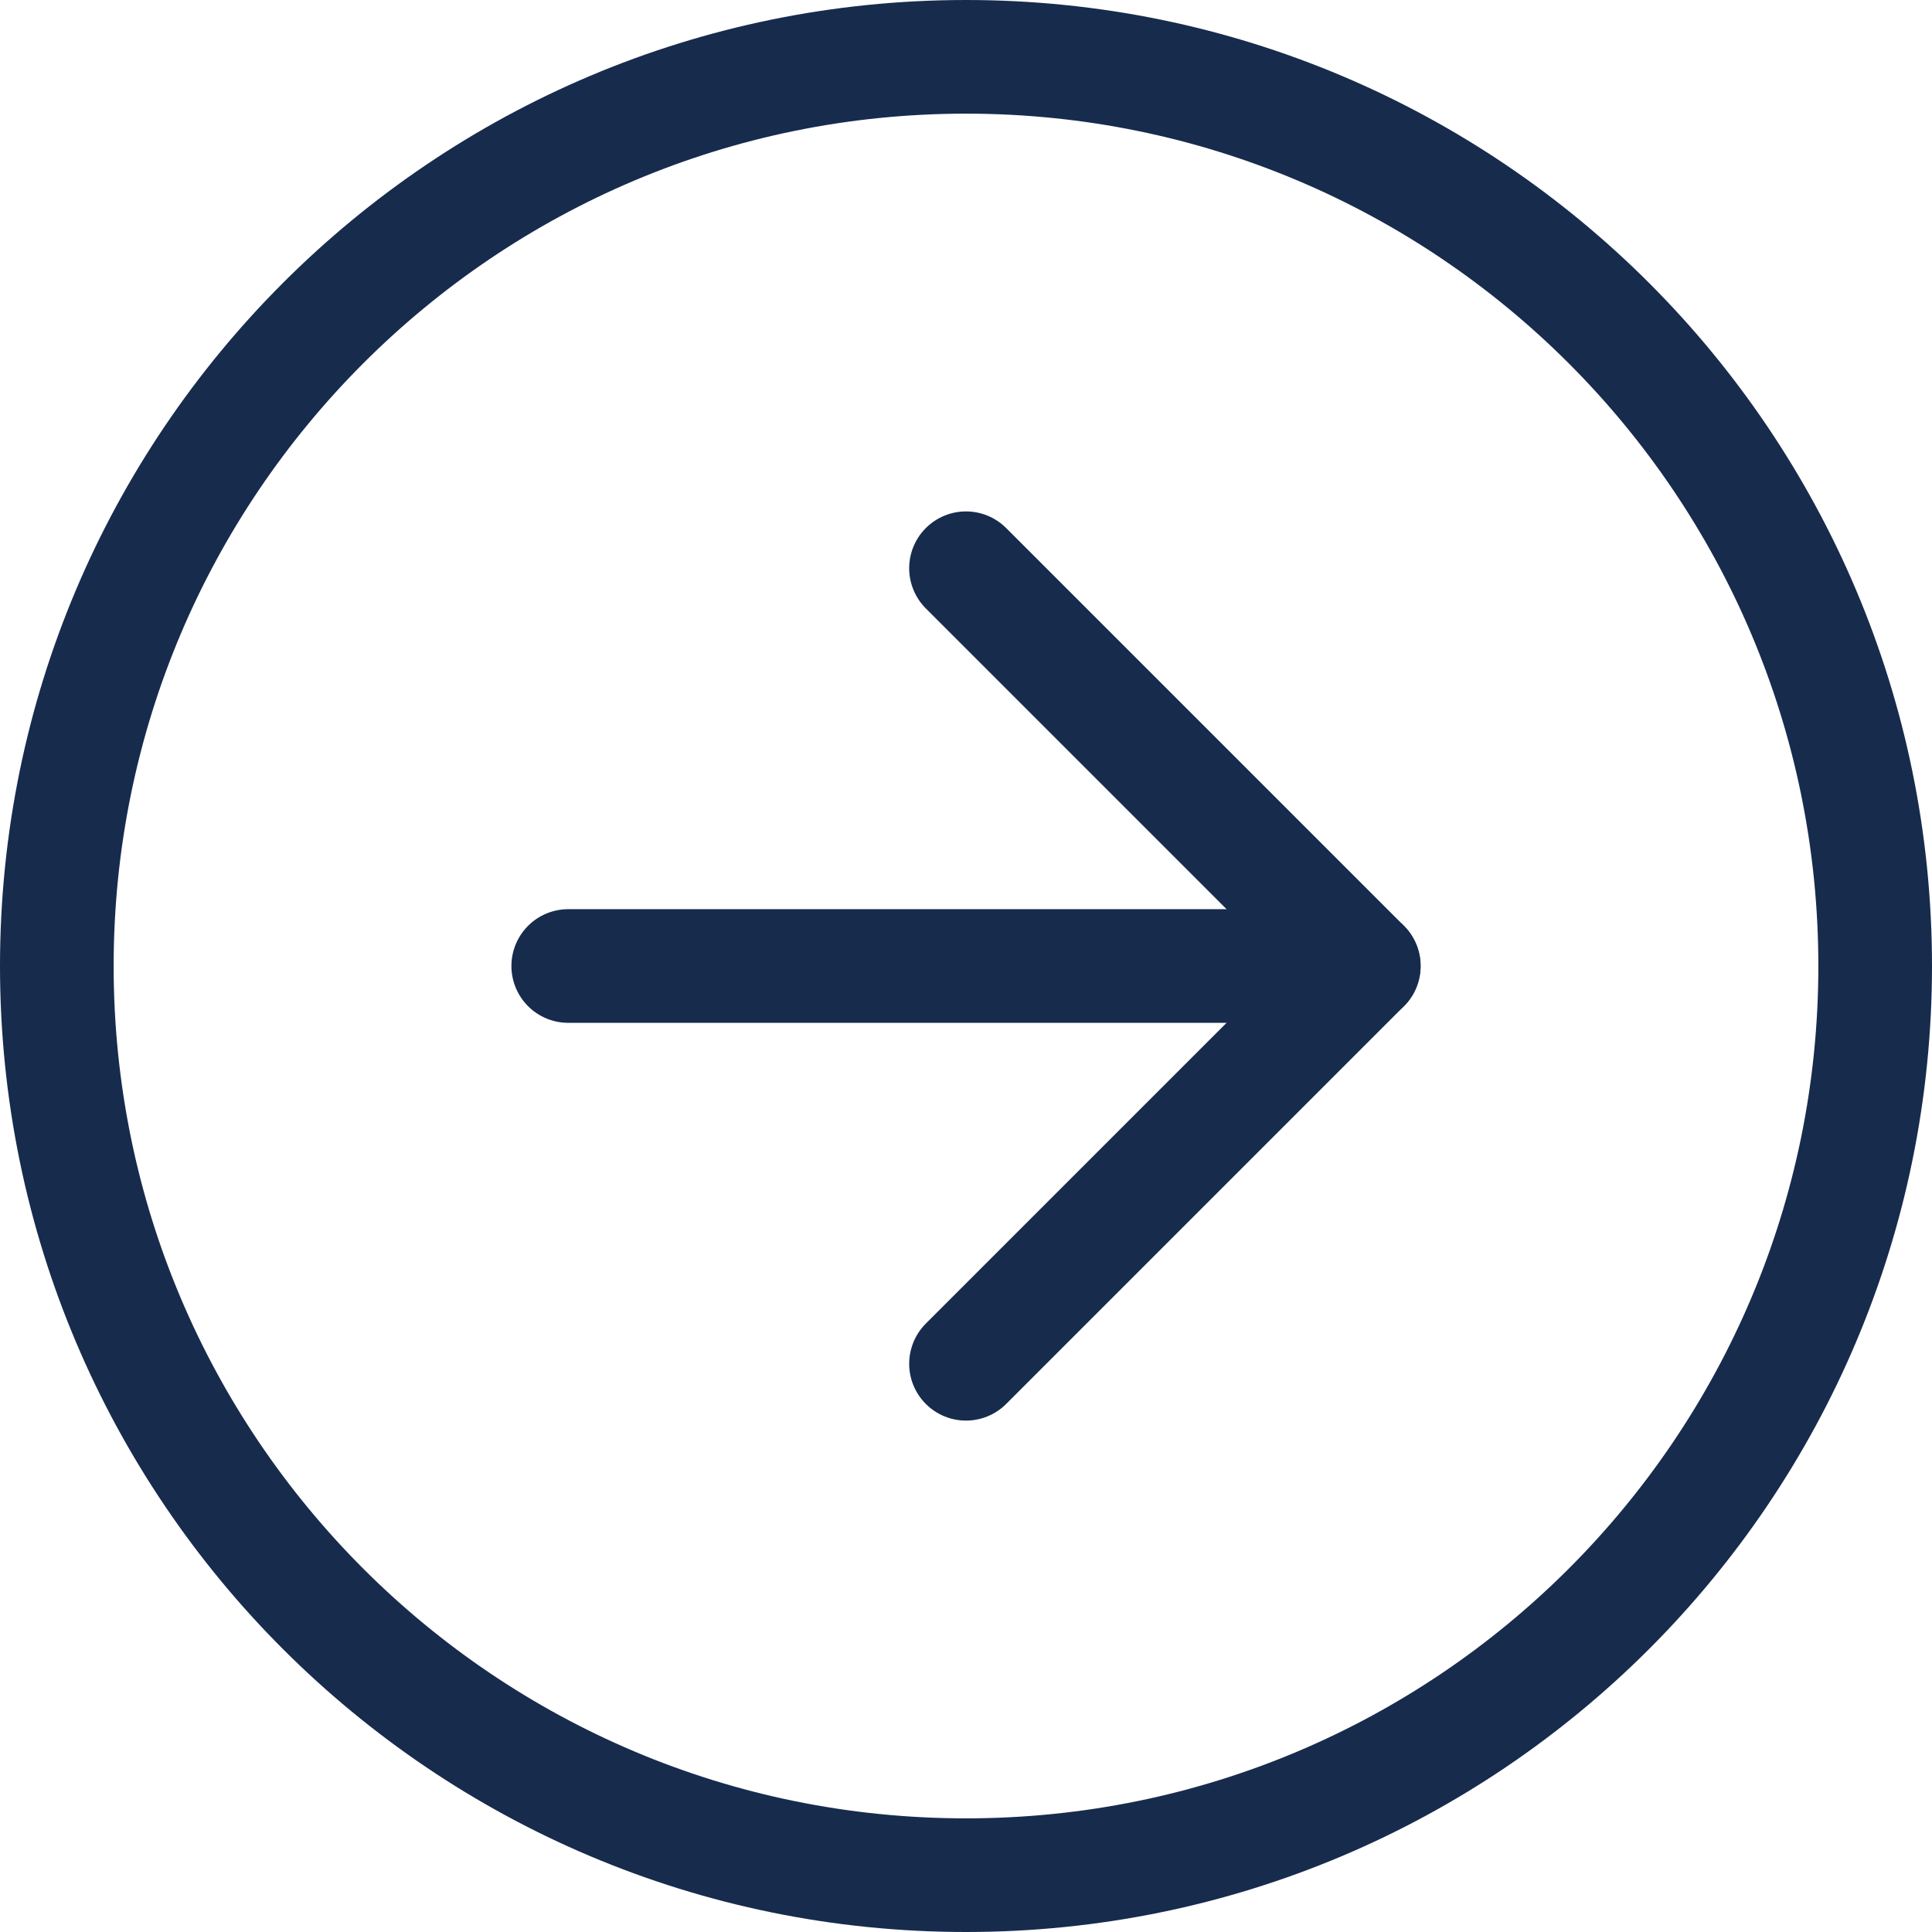
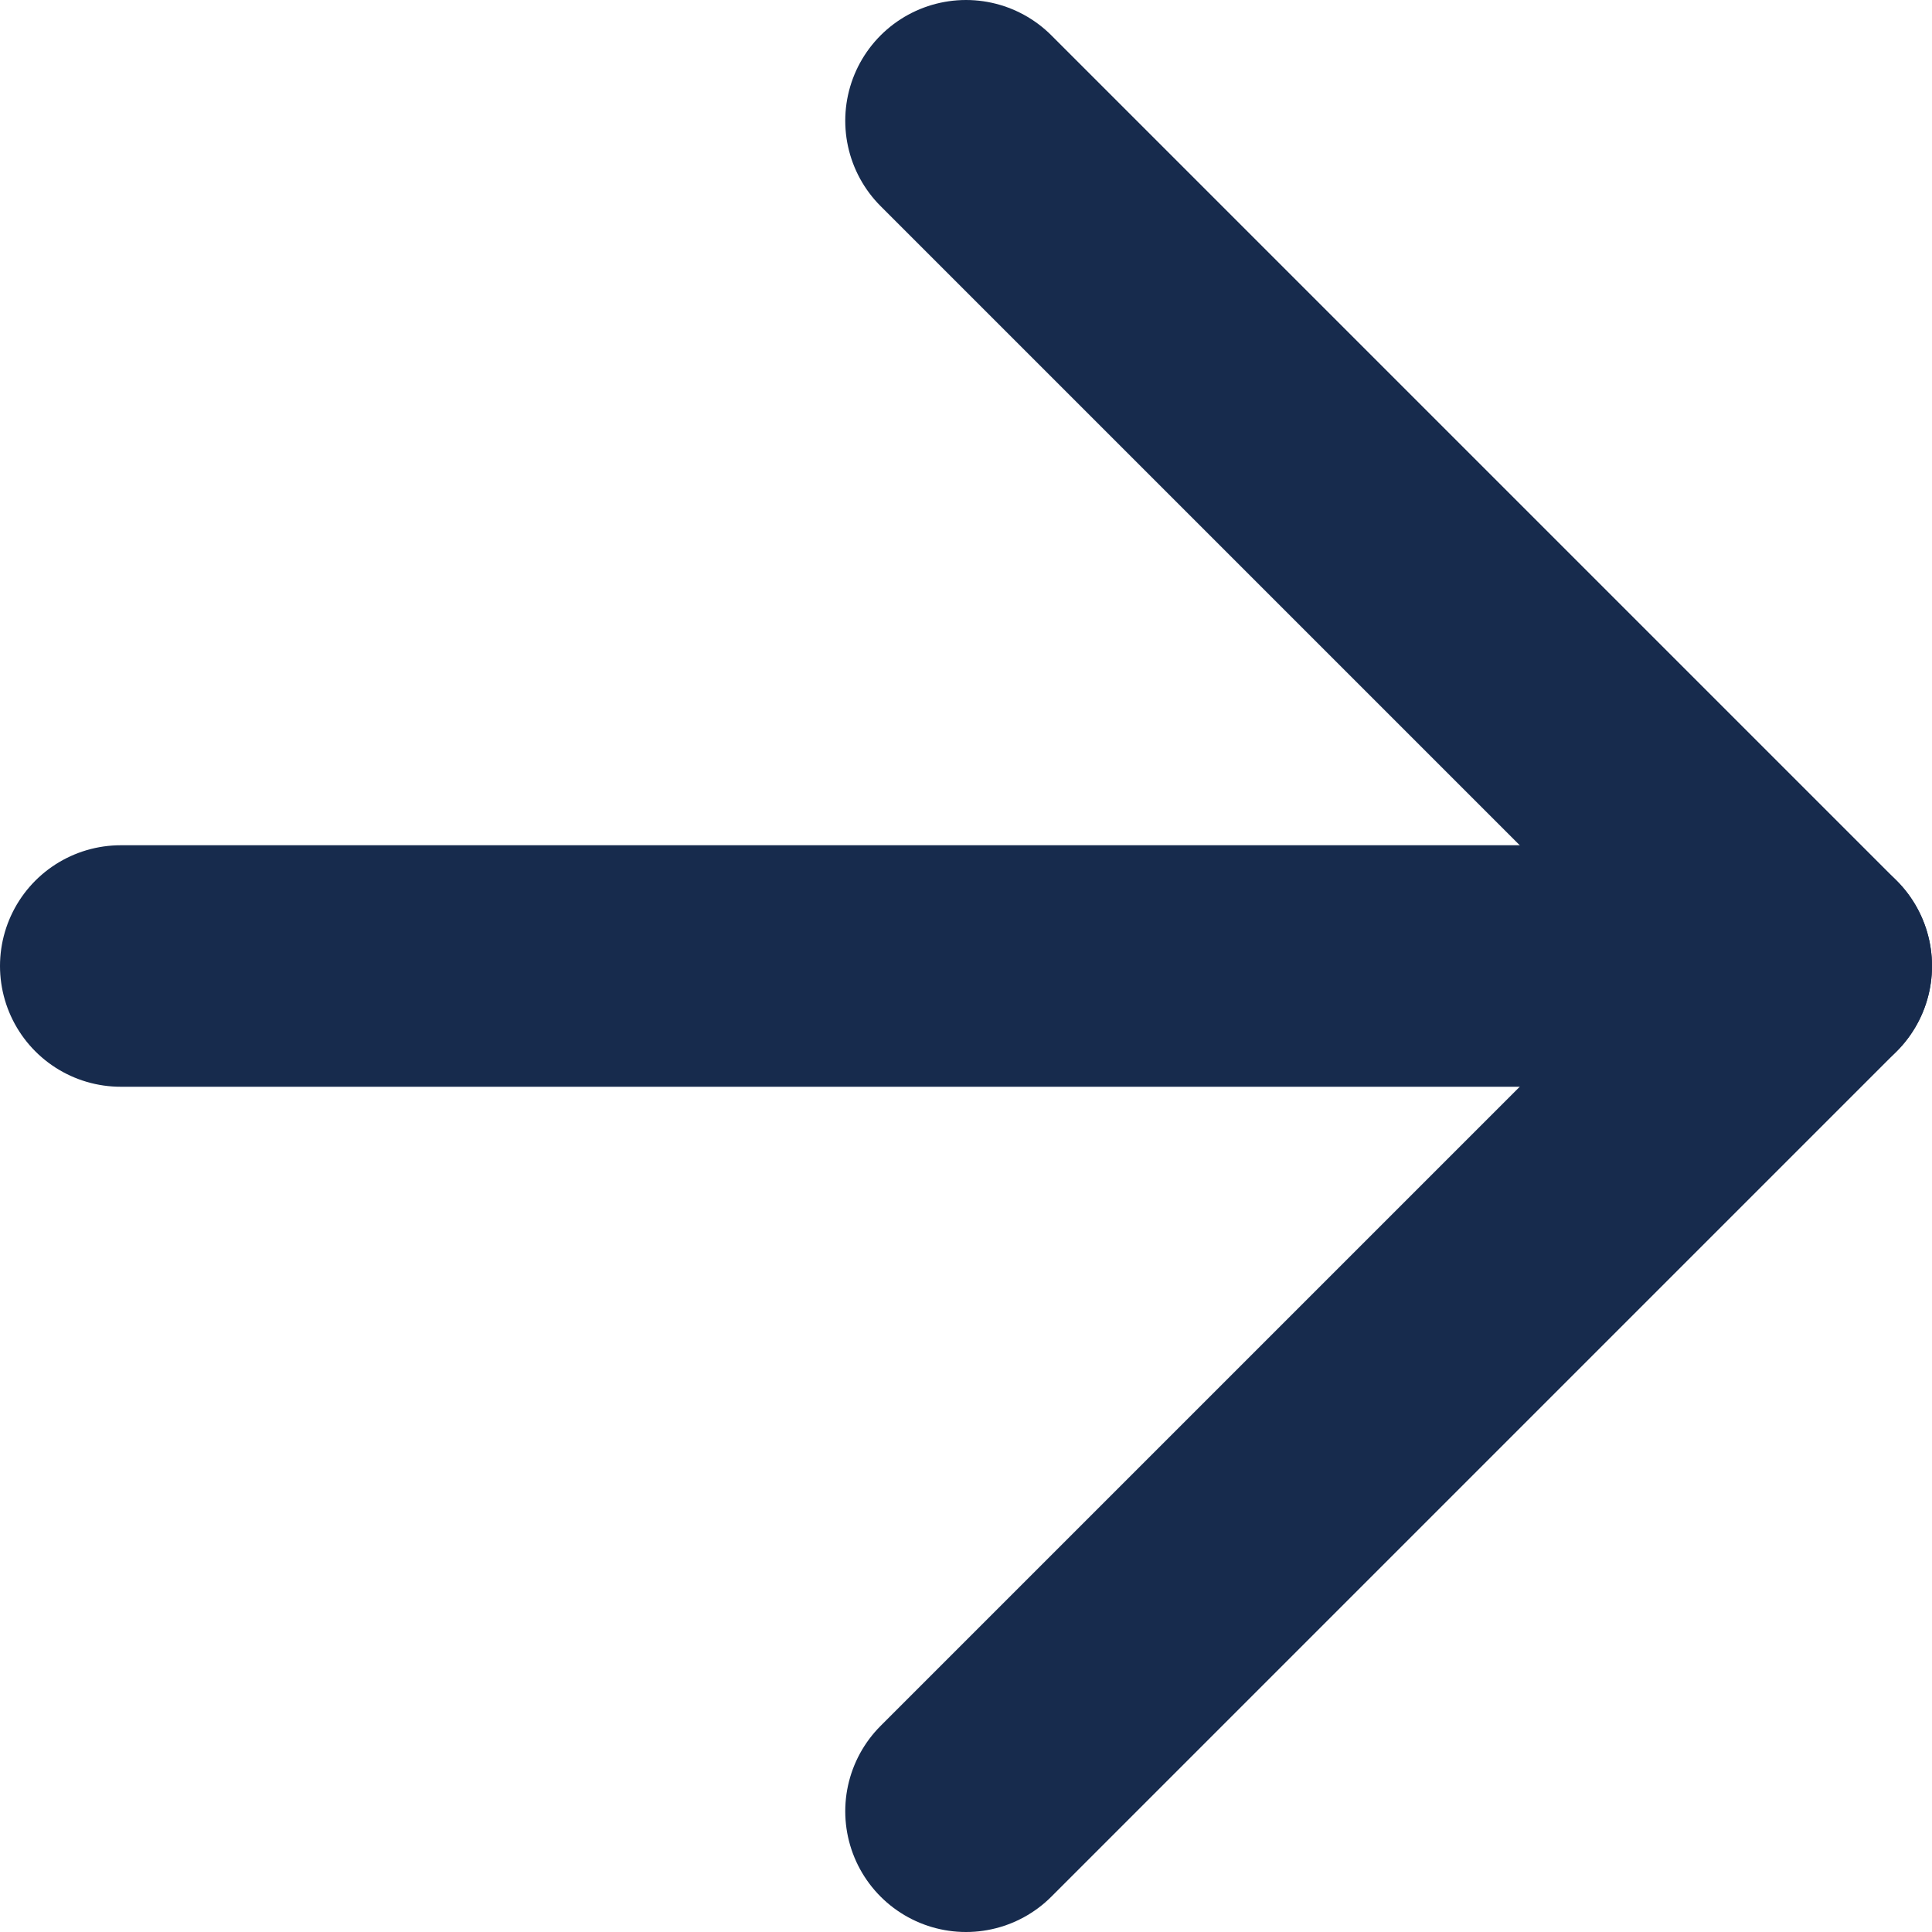
- <svg xmlns="http://www.w3.org/2000/svg" width="34" height="34" viewBox="0 0 34 34">
+ <svg xmlns="http://www.w3.org/2000/svg" width="16" height="16" viewBox="0 0 16 16">
  <defs>
-     <clipPath id="clip-path">
+     <clipPath id="a">
      <rect width="16" height="16" fill="none" />
    </clipPath>
  </defs>
-   <g id="グループ_318" data-name="グループ 318" transform="translate(-1568 -960)">
-     <g id="楕円形_378" data-name="楕円形 378" transform="translate(1568 960)" fill="none" stroke="#172b4d" stroke-width="2">
-       <circle cx="17" cy="17" r="17" stroke="none" />
-       <circle cx="17" cy="17" r="16" fill="none" />
-     </g>
-     <g id="arrow-right" transform="translate(1577 969)" clip-path="url(#clip-path)">
-       <line id="線_20" data-name="線 20" x2="14" transform="translate(1 8)" fill="none" stroke="#172b4d" stroke-linecap="round" stroke-linejoin="round" stroke-width="2" />
-       <path id="パス_454" data-name="パス 454" d="M12,5l7,7-7,7" transform="translate(-4 -4)" fill="none" stroke="#172b4d" stroke-linecap="round" stroke-linejoin="round" stroke-width="2" />
-     </g>
+   <g clip-path="url(#a)">
+     <line x2="14" transform="translate(1 8)" fill="none" stroke="#172b4d" stroke-linecap="round" stroke-linejoin="round" stroke-width="2" />
+     <path d="M12,5l7,7-7,7" transform="translate(-4 -4)" fill="none" stroke="#172b4d" stroke-linecap="round" stroke-linejoin="round" stroke-width="2" />
  </g>
</svg>
